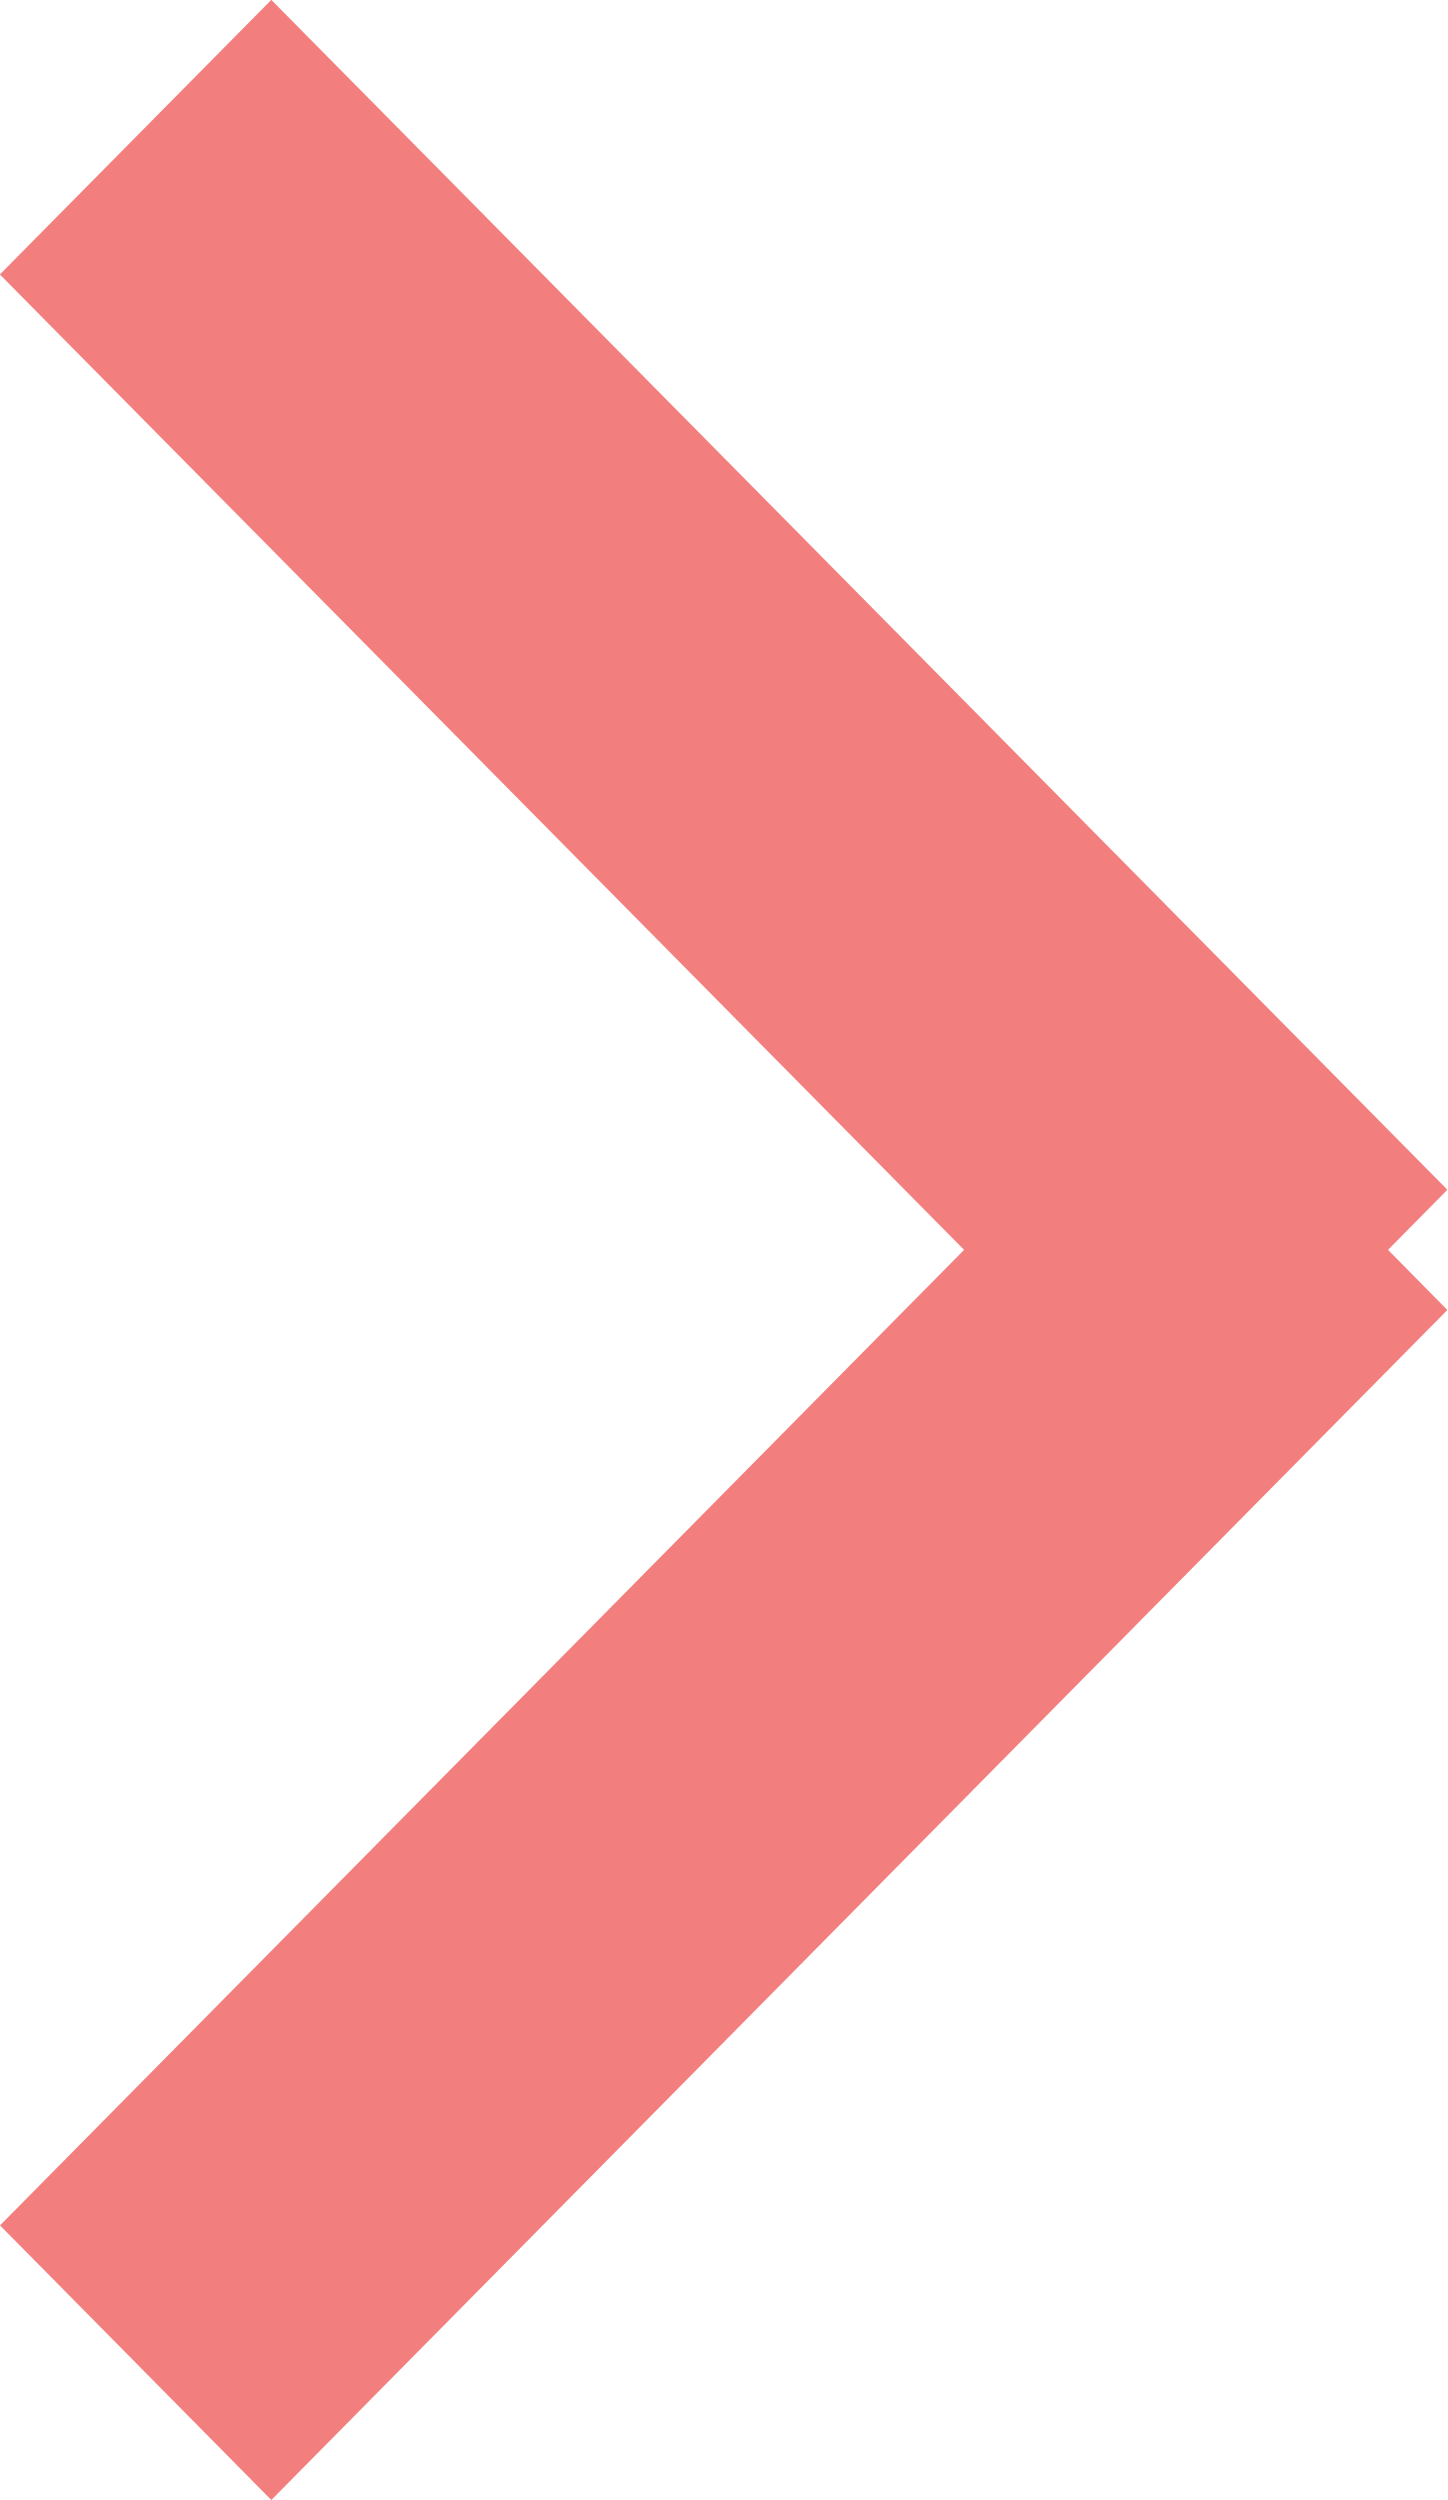
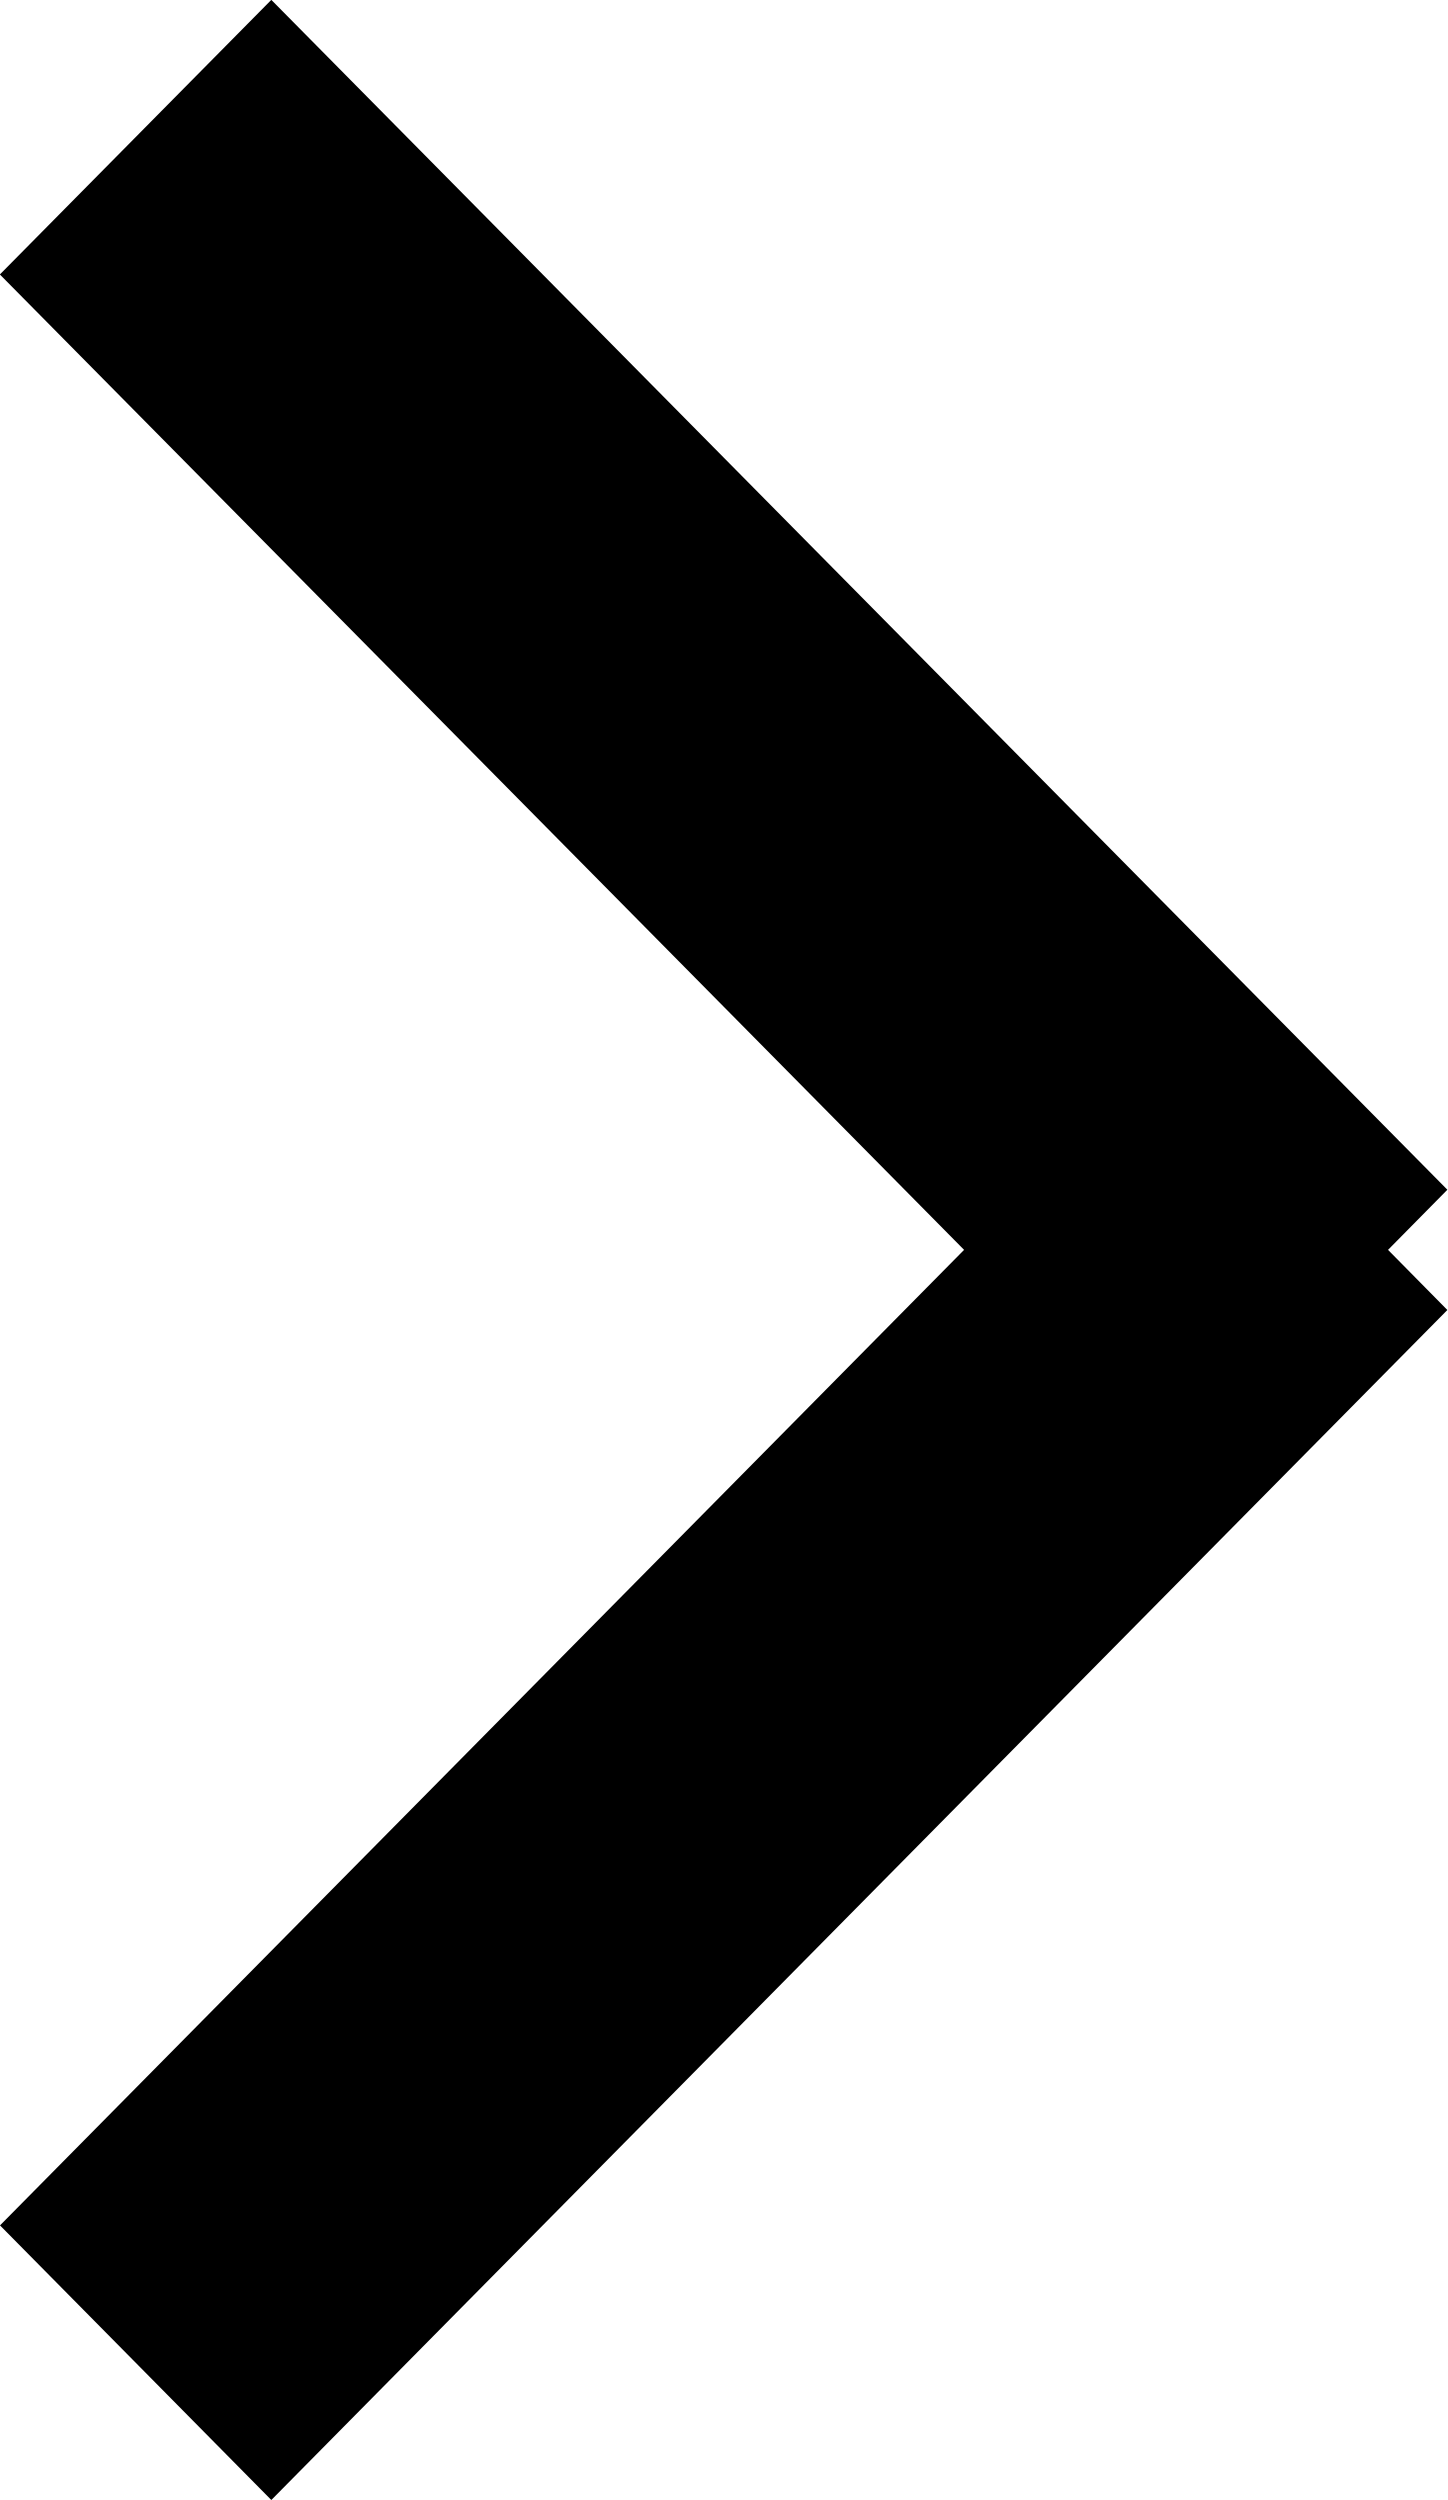
<svg xmlns="http://www.w3.org/2000/svg" width="11" height="19" viewBox="0 0 11 19">
  <g transform="translate(-813 -1277)">
-     <path fill="#f37e7e" id="e8qaa" d="M813 1293.913l7.327-7.414-7.328-7.413 2.063-2.087 8.938 9.043-.451.457.451.457-8.938 9.044z" />
+     <path id="e8qaa" d="M813 1293.913l7.327-7.414-7.328-7.413 2.063-2.087 8.938 9.043-.451.457.451.457-8.938 9.044z" />
  </g>
</svg>
